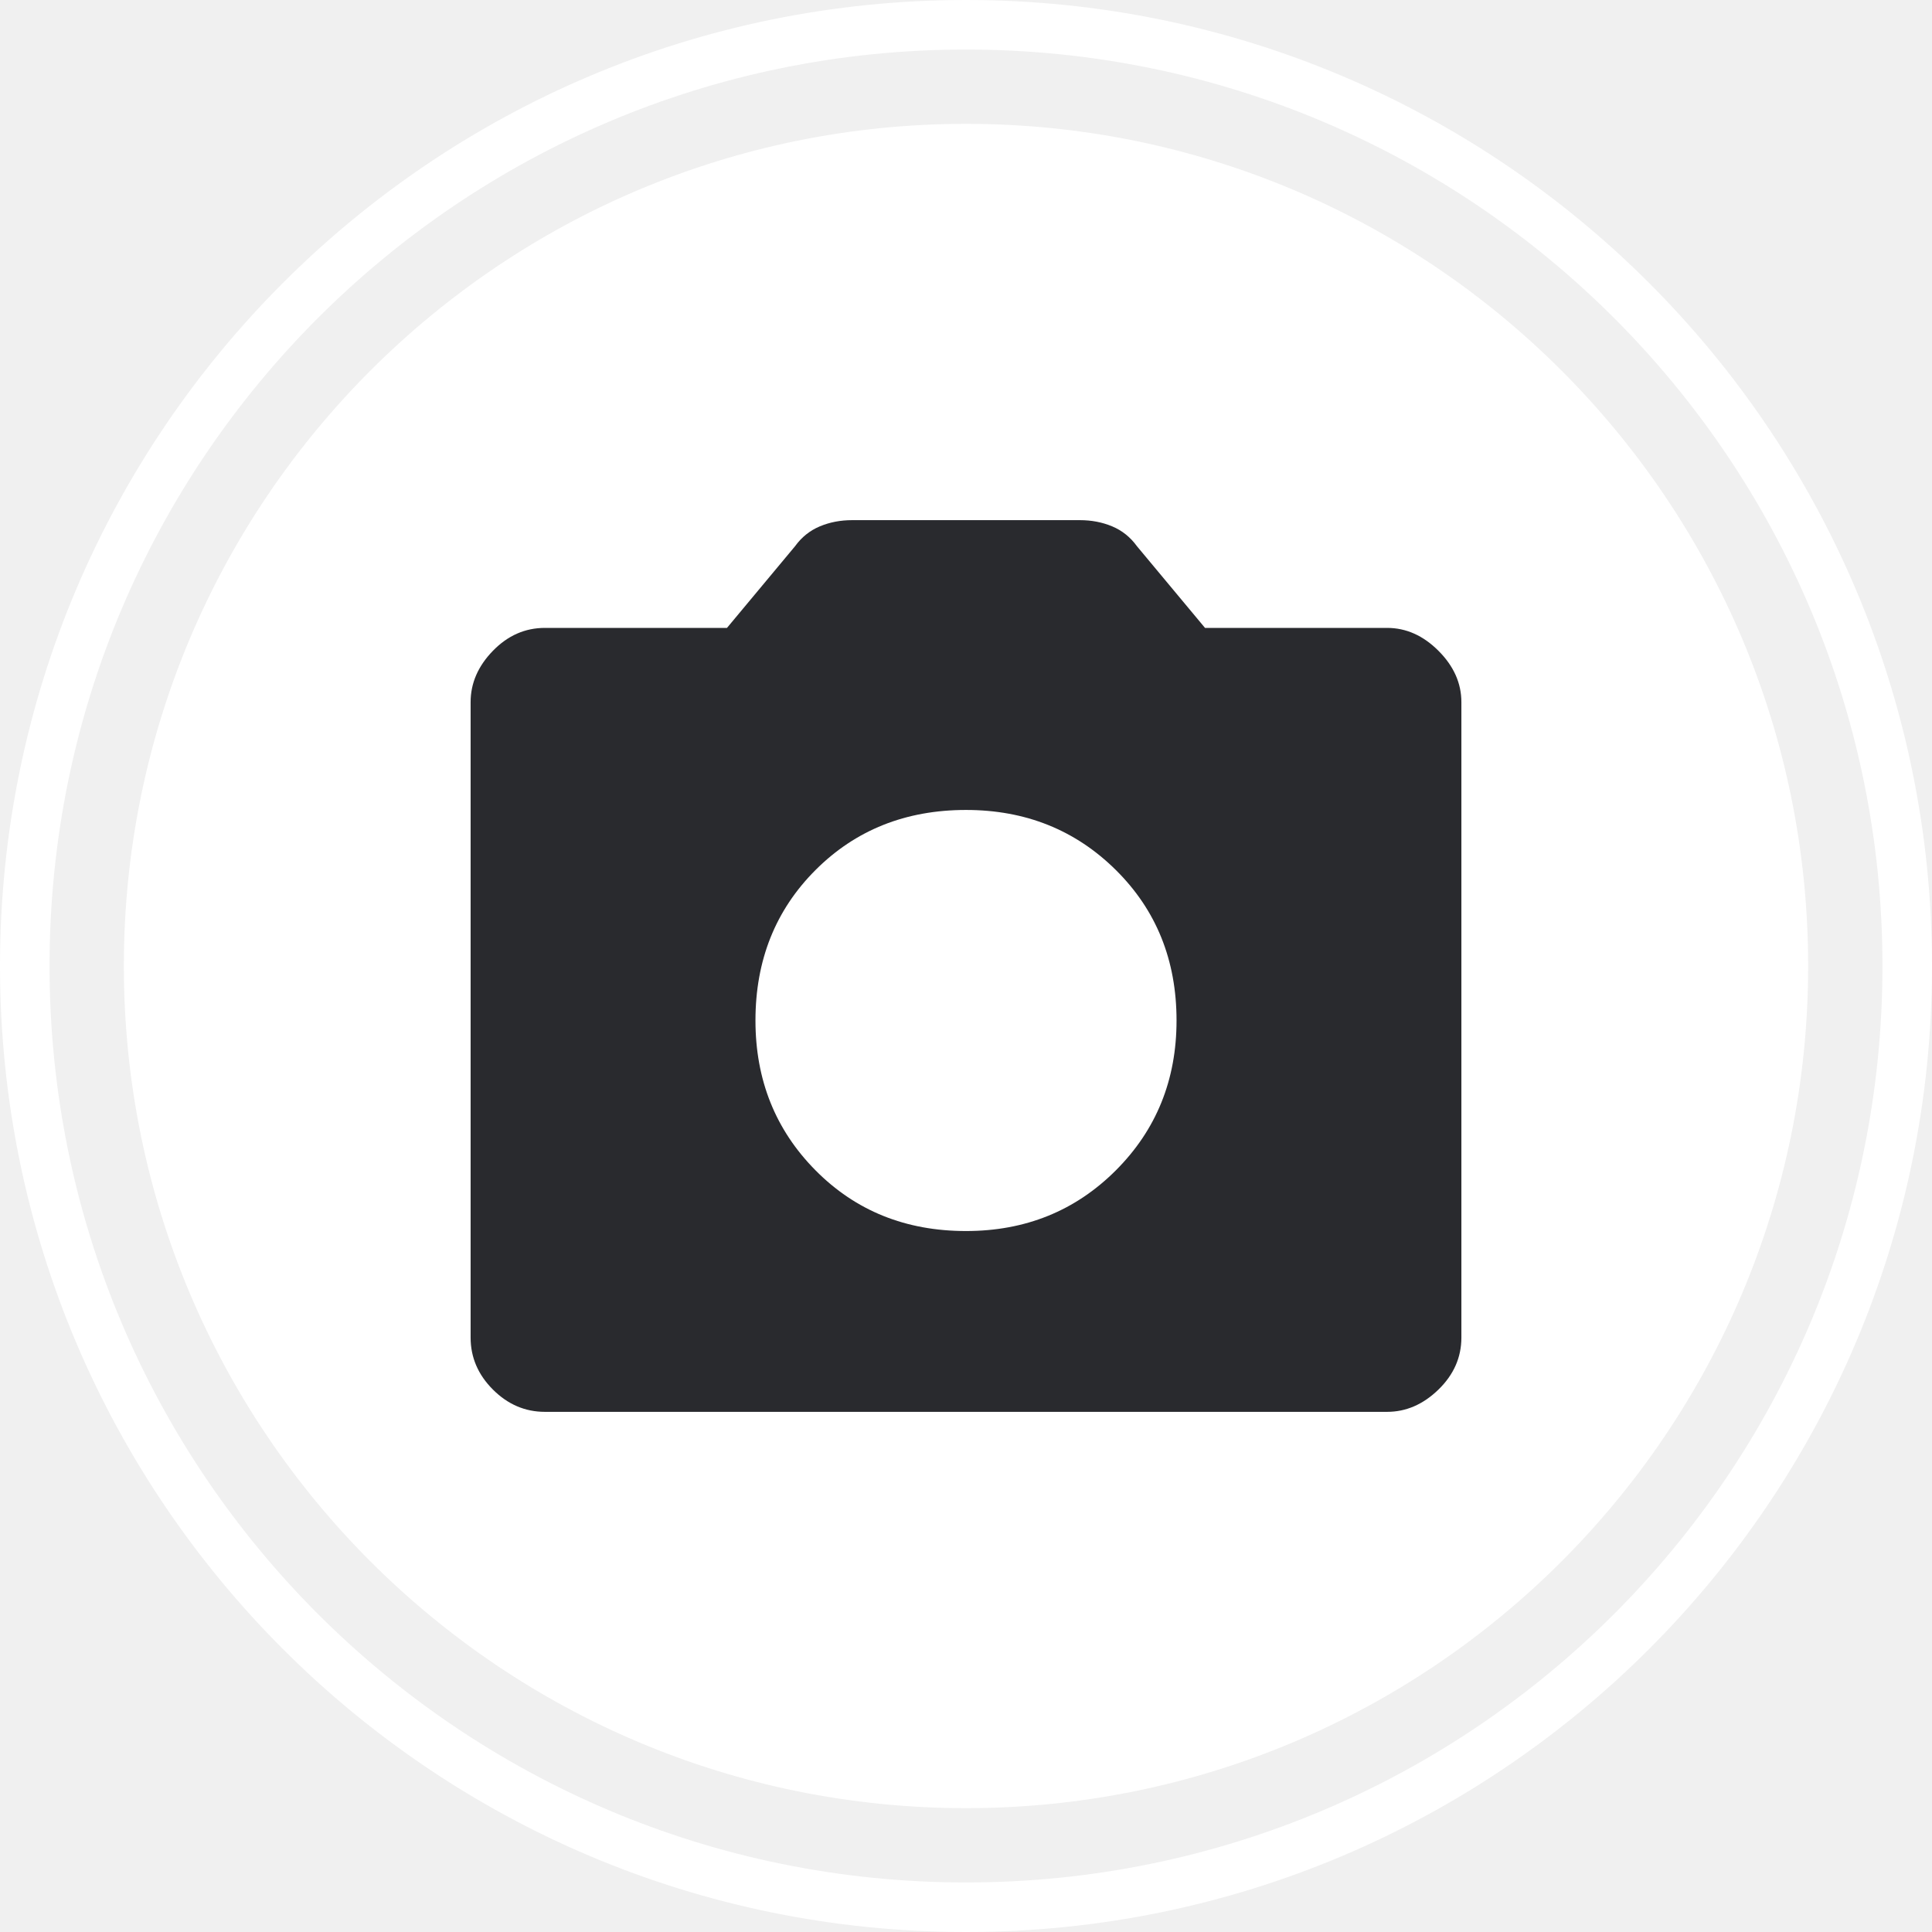
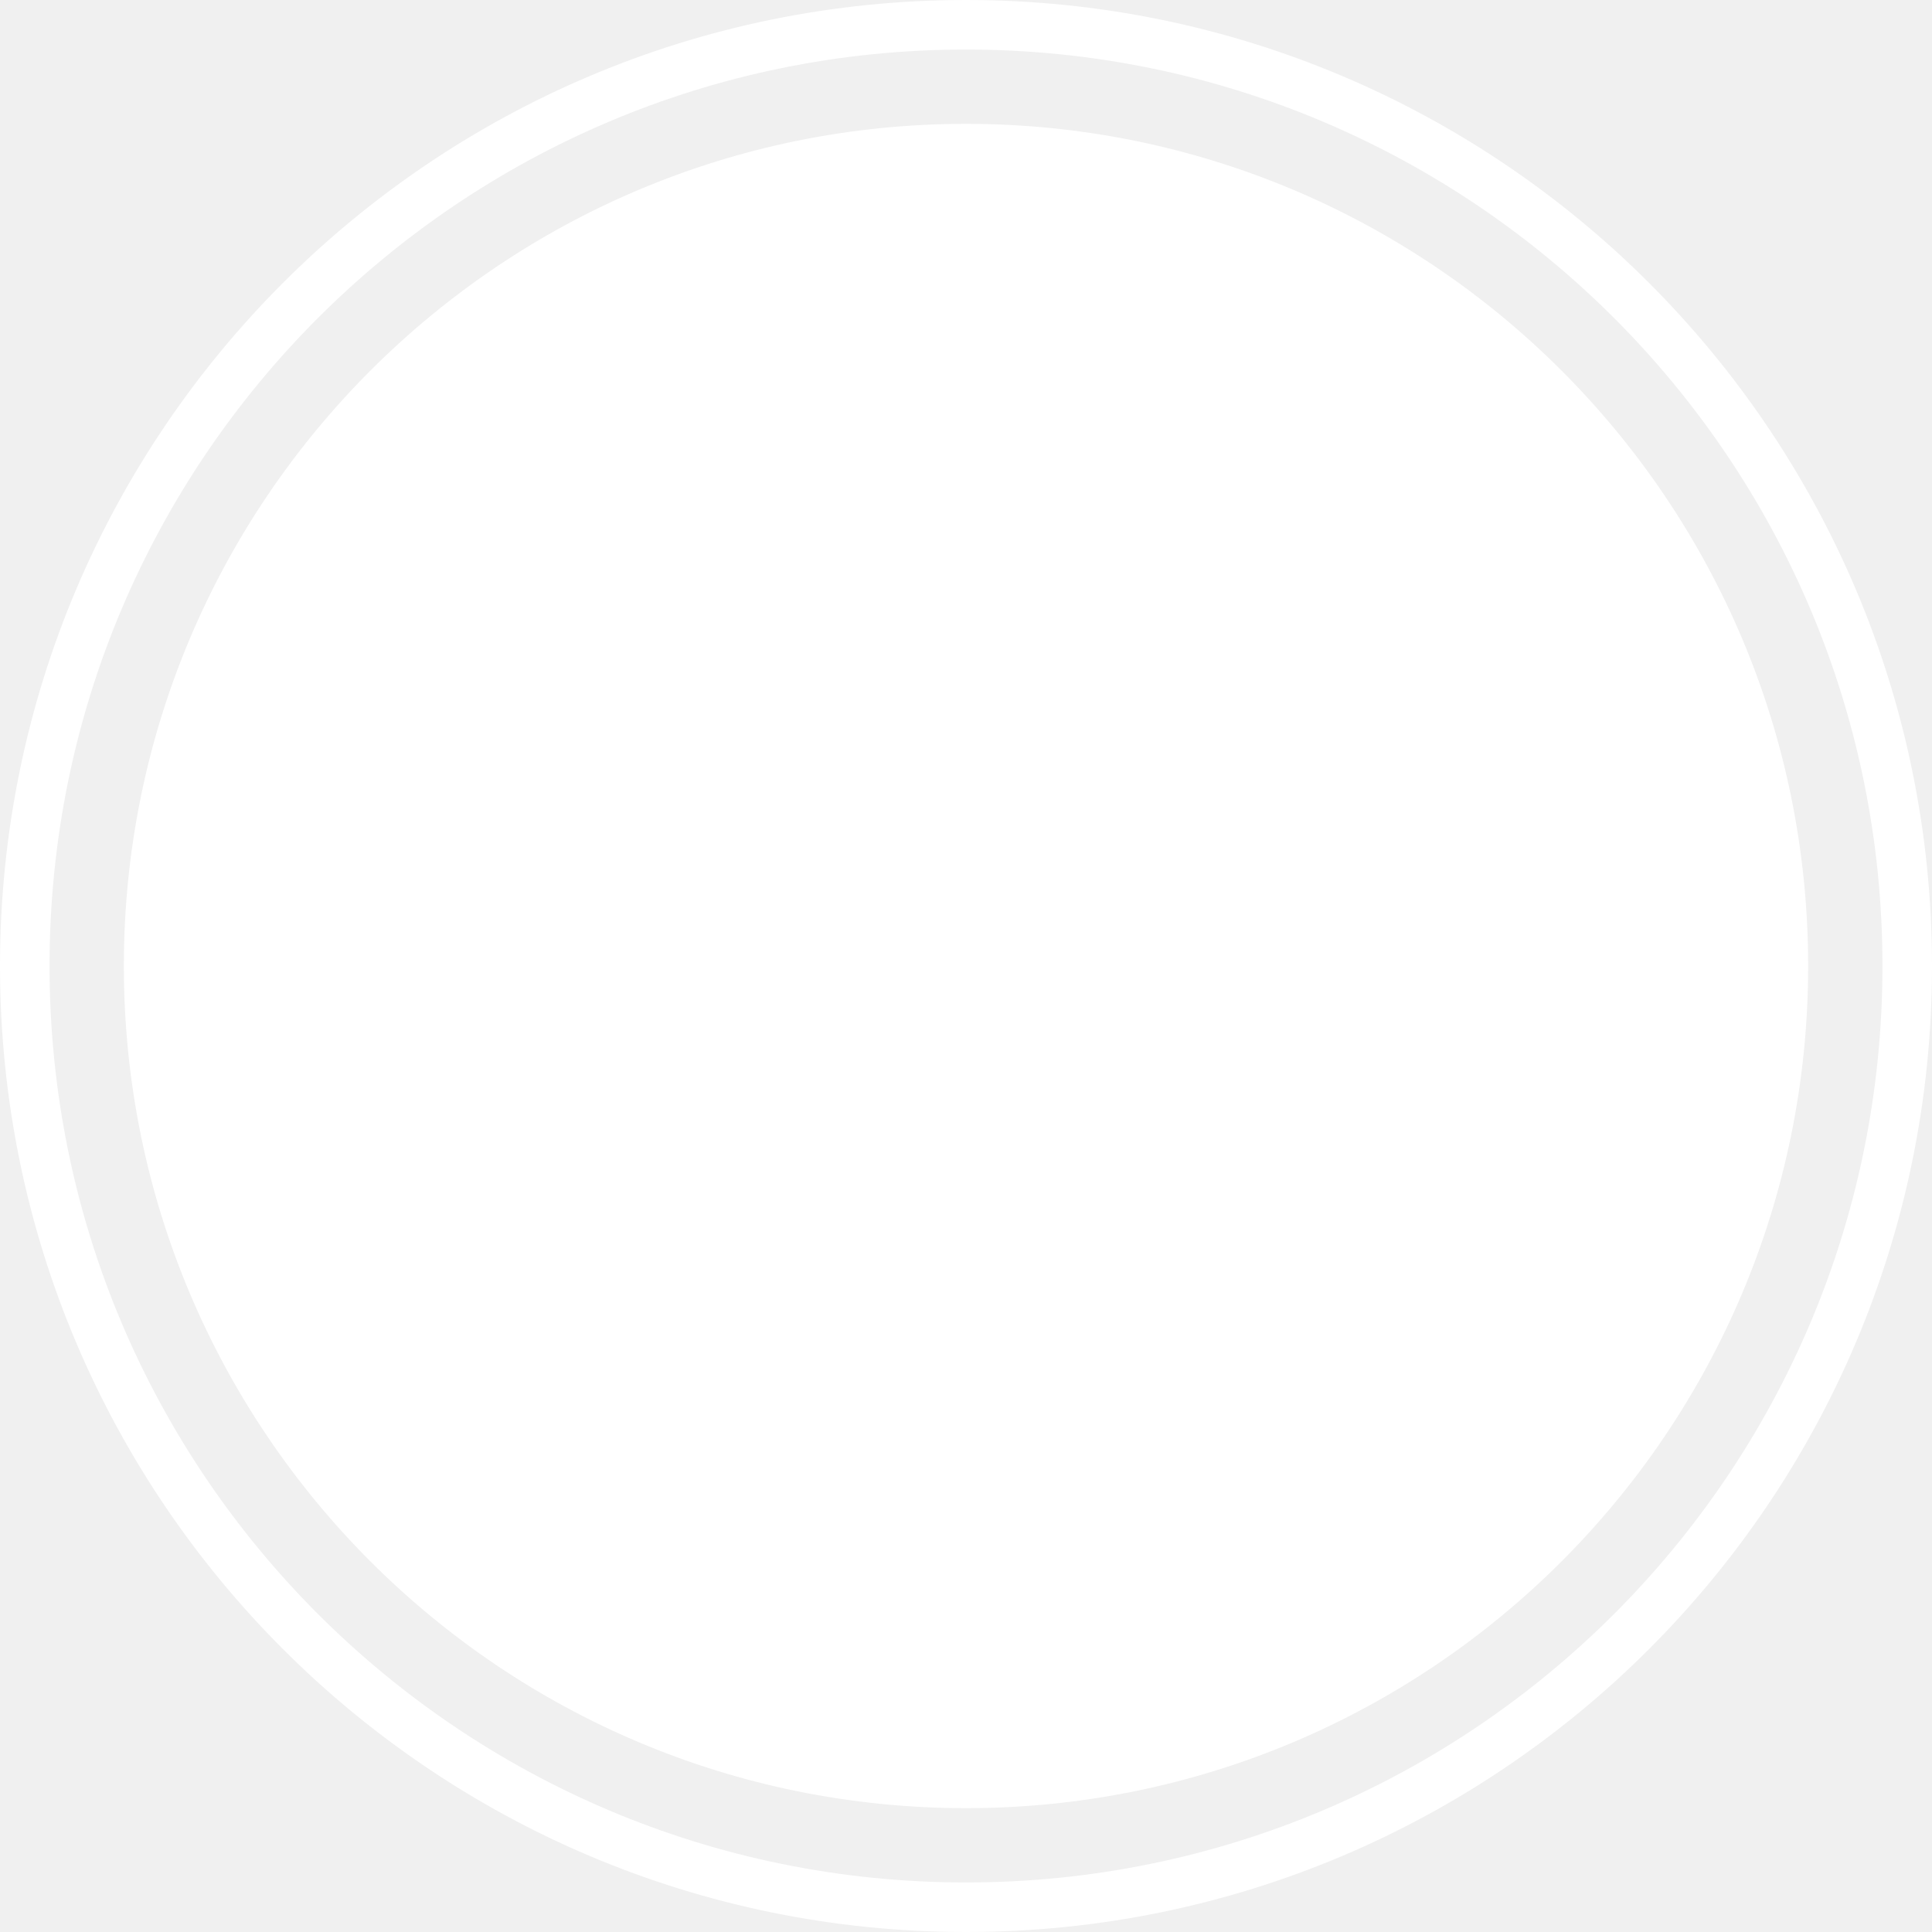
<svg xmlns="http://www.w3.org/2000/svg" width="78" height="78" viewBox="0 0 78 78" fill="none">
  <circle cx="39" cy="39" r="38" stroke="white" stroke-width="2" />
  <circle cx="39" cy="39" r="34" fill="white" />
-   <path d="M39 49.7C41.4 49.7 43.417 48.883 45.05 47.25C46.683 45.617 47.5 43.6 47.5 41.2C47.5 38.767 46.683 36.742 45.05 35.125C43.417 33.508 41.4 32.7 39 32.7C36.567 32.7 34.542 33.508 32.925 35.125C31.308 36.742 30.5 38.767 30.5 41.2C30.5 43.6 31.308 45.617 32.925 47.25C34.542 48.883 36.567 49.7 39 49.7ZM22 57C21.2 57 20.5 56.7 19.9 56.1C19.3 55.5 19 54.8 19 54V28.35C19 27.583 19.3 26.892 19.9 26.275C20.5 25.658 21.2 25.35 22 25.35H29.35L32.1 22.05C32.367 21.683 32.7 21.417 33.1 21.25C33.5 21.083 33.933 21 34.4 21H43.6C44.067 21 44.5 21.083 44.9 21.25C45.3 21.417 45.633 21.683 45.9 22.05L48.65 25.35H56C56.767 25.35 57.458 25.658 58.075 26.275C58.692 26.892 59 27.583 59 28.35V54C59 54.8 58.692 55.5 58.075 56.1C57.458 56.7 56.767 57 56 57H22Z" fill="#292A2E" />
</svg>
